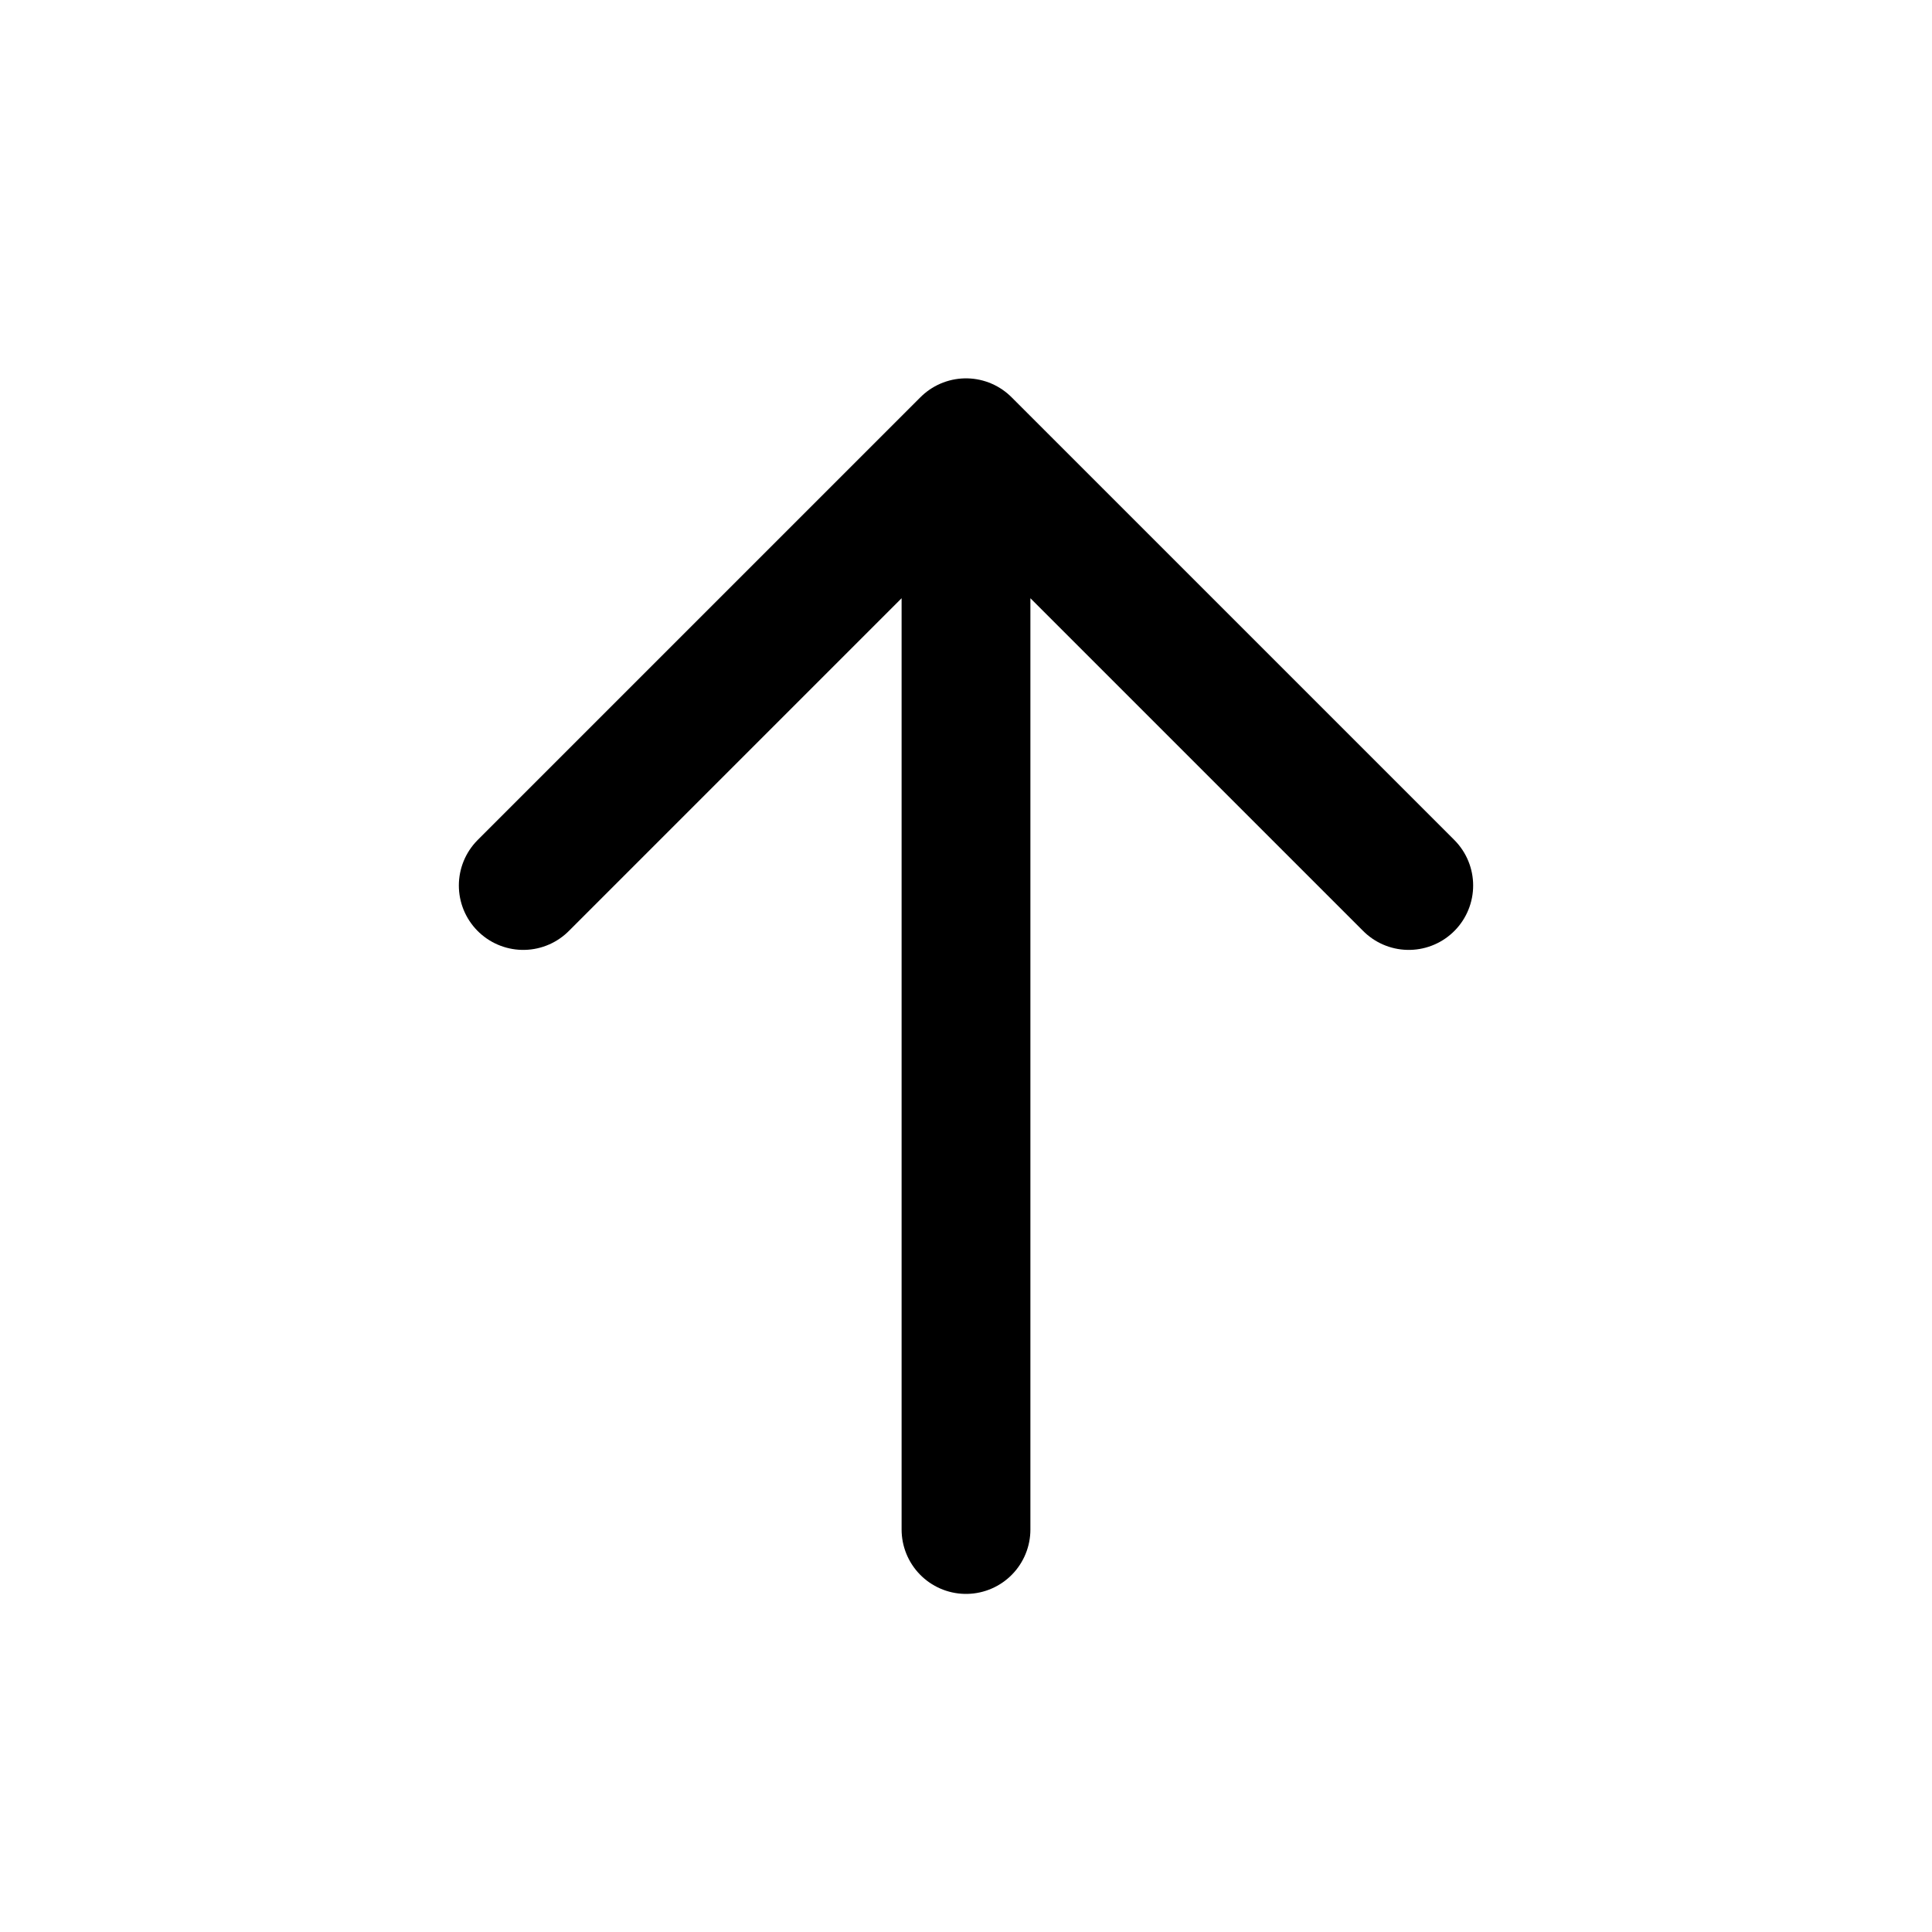
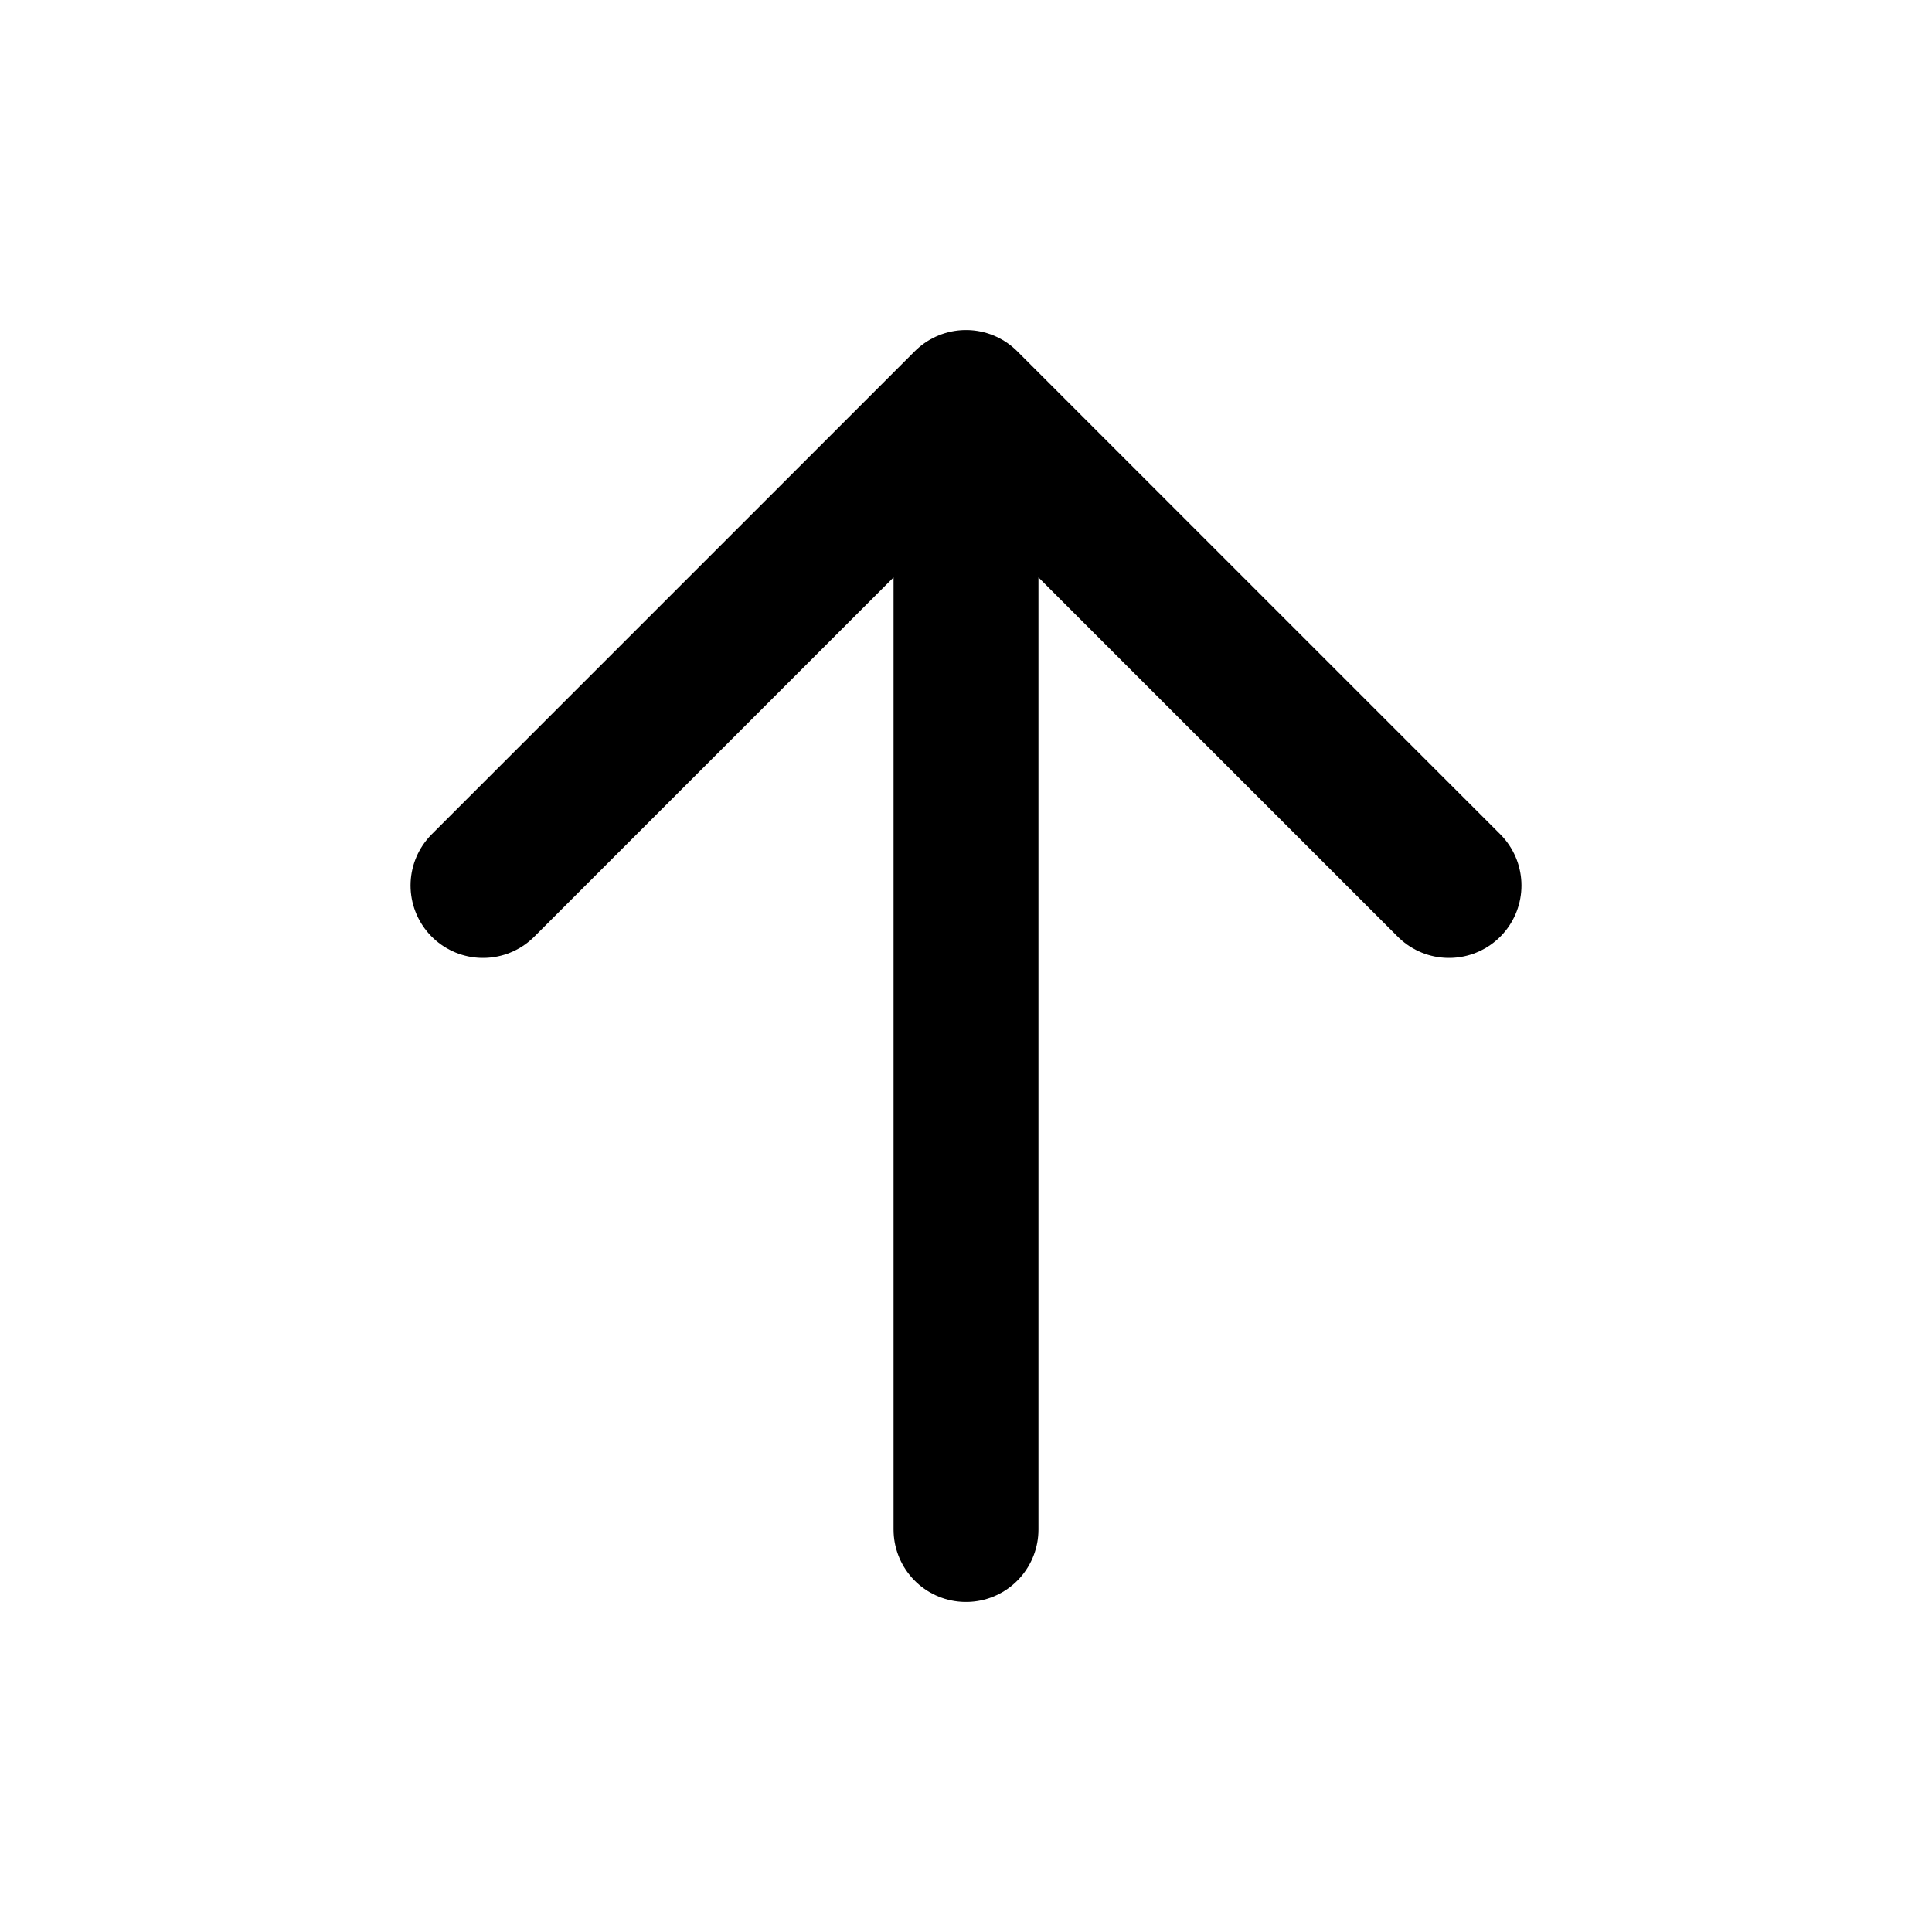
<svg xmlns="http://www.w3.org/2000/svg" viewBox="0 0 24 24" width="24" height="24">
-   <g fill="none" stroke="#000" stroke-width="1.6" stroke-linecap="round" stroke-linejoin="round">
-     <path d="M12 19V5.5M6.5 11 12 5.5 17.5 11" />
+   <g fill="none" stroke="#000" stroke-width="1.8" stroke-linecap="round" stroke-linejoin="round">
+     <path d="M12 19V5M6 11l6-6 6 6" />
  </g>
</svg>
